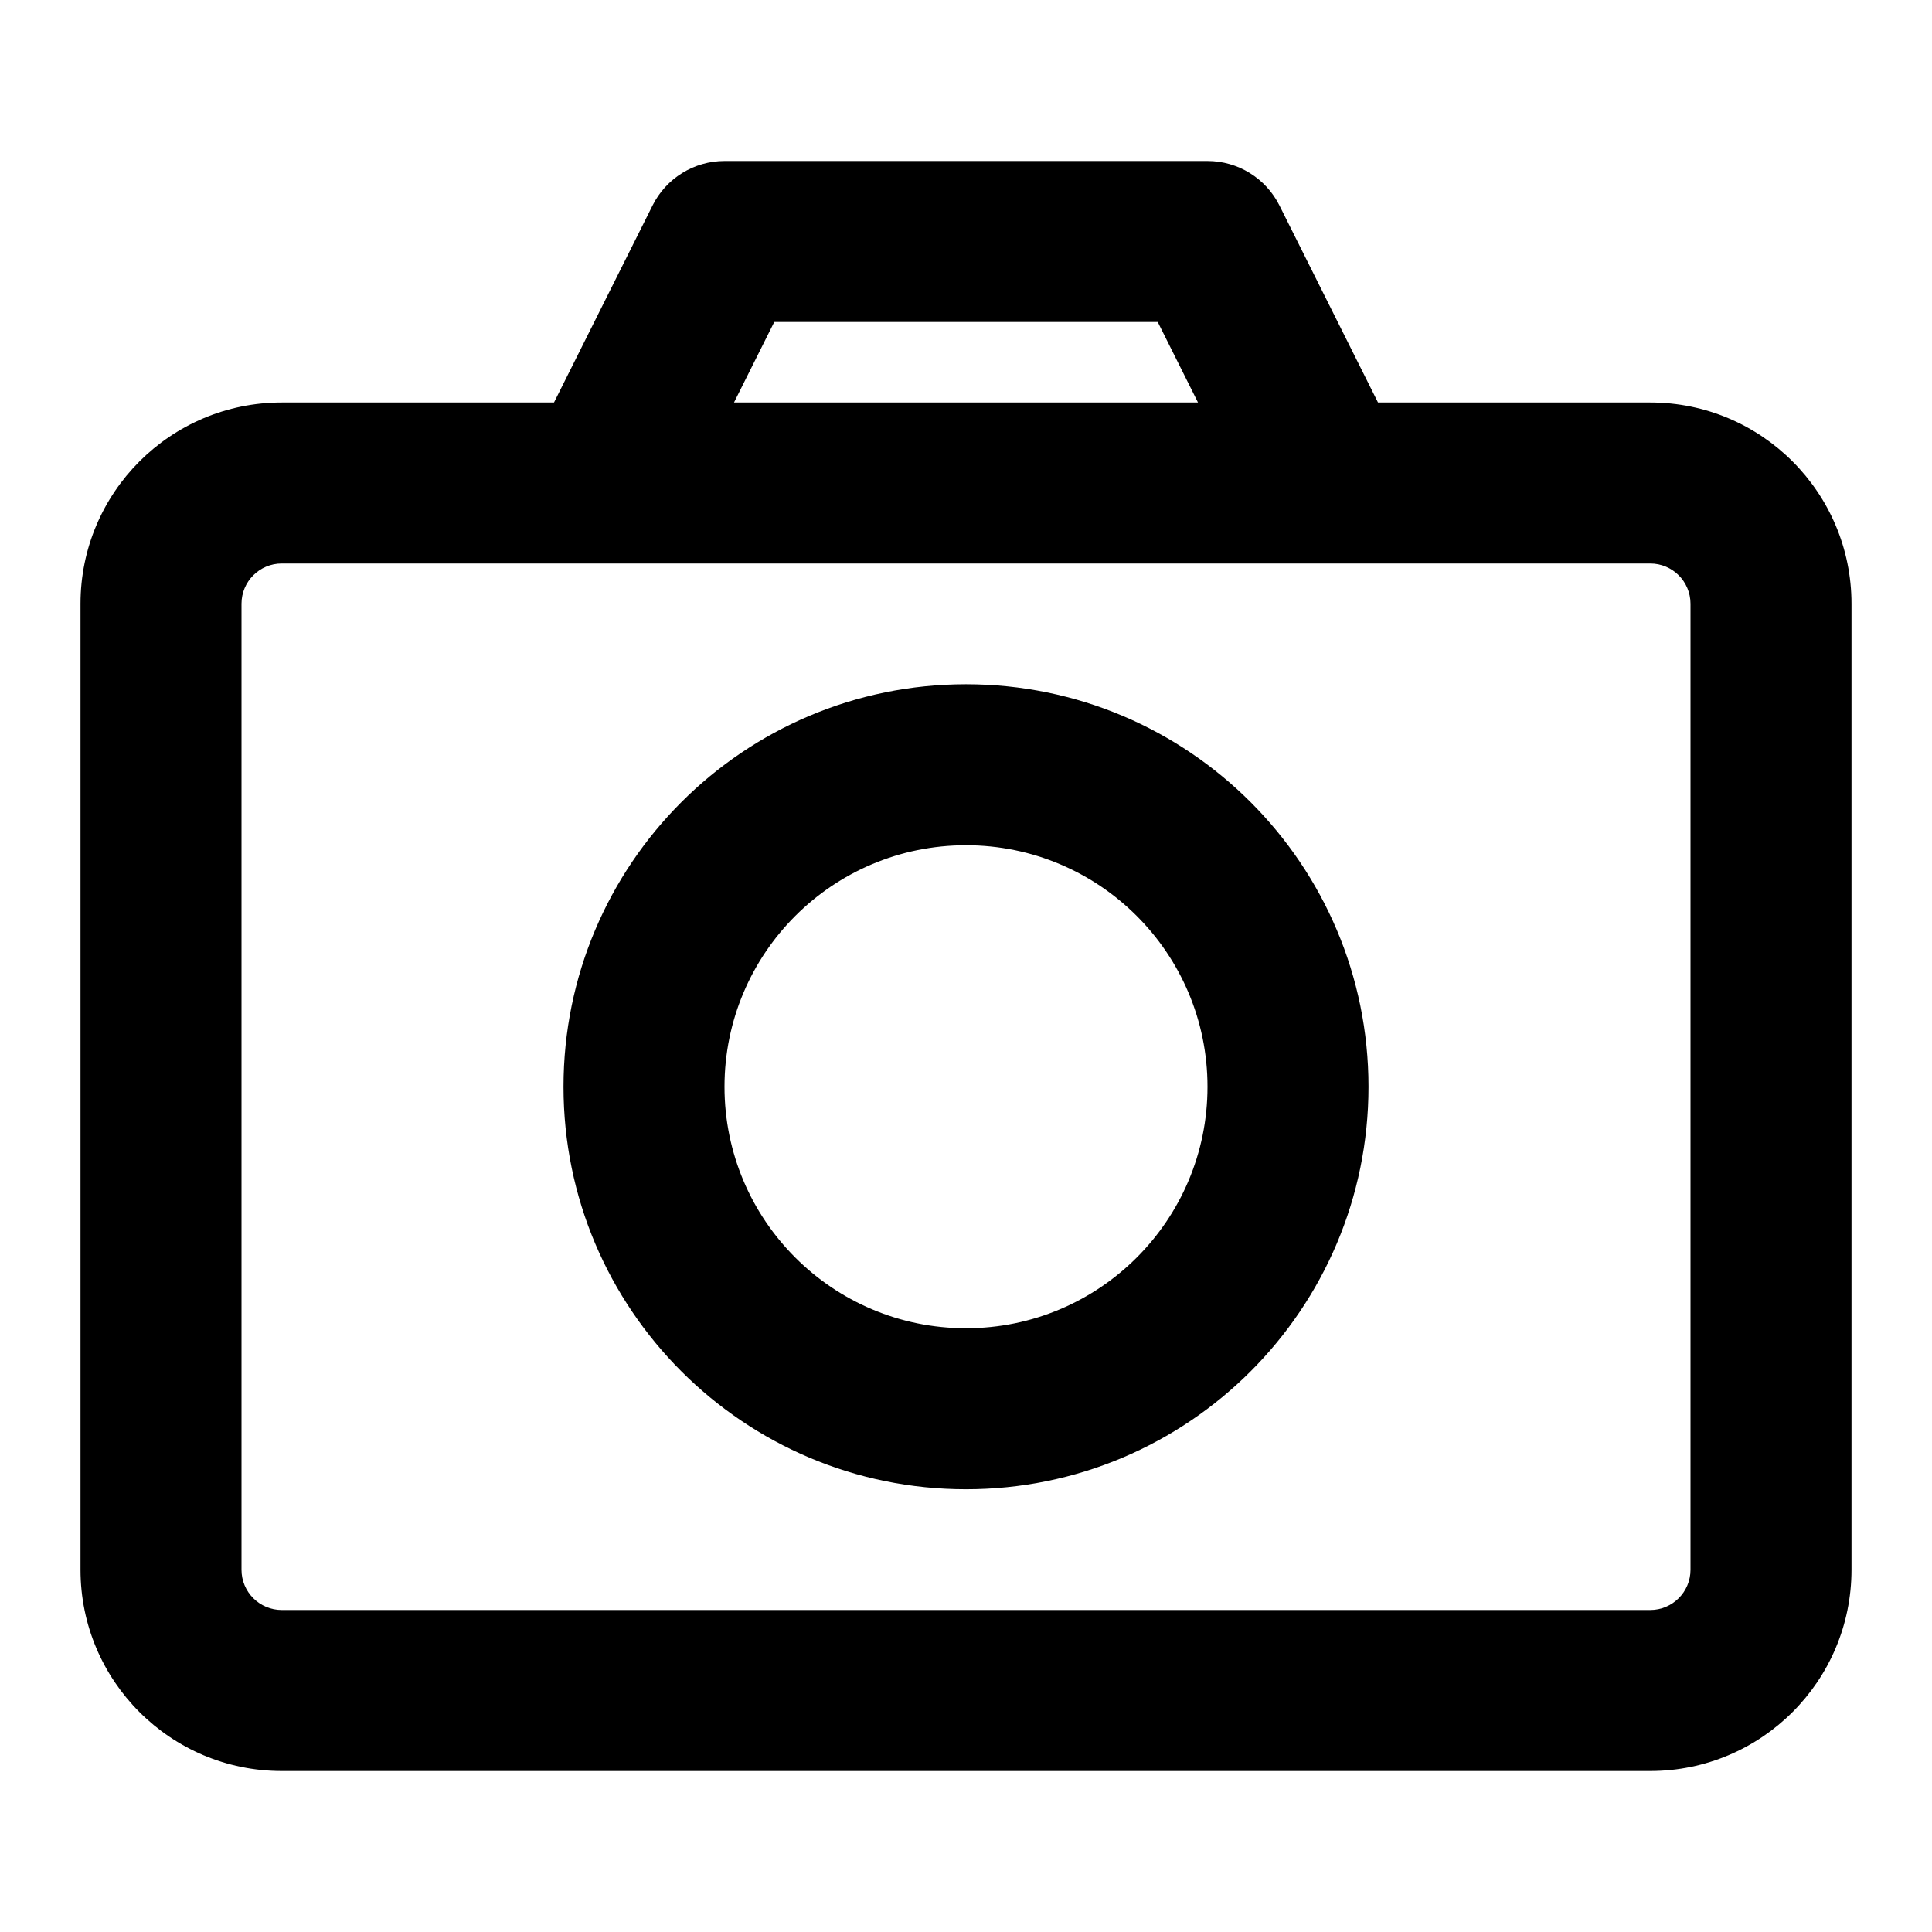
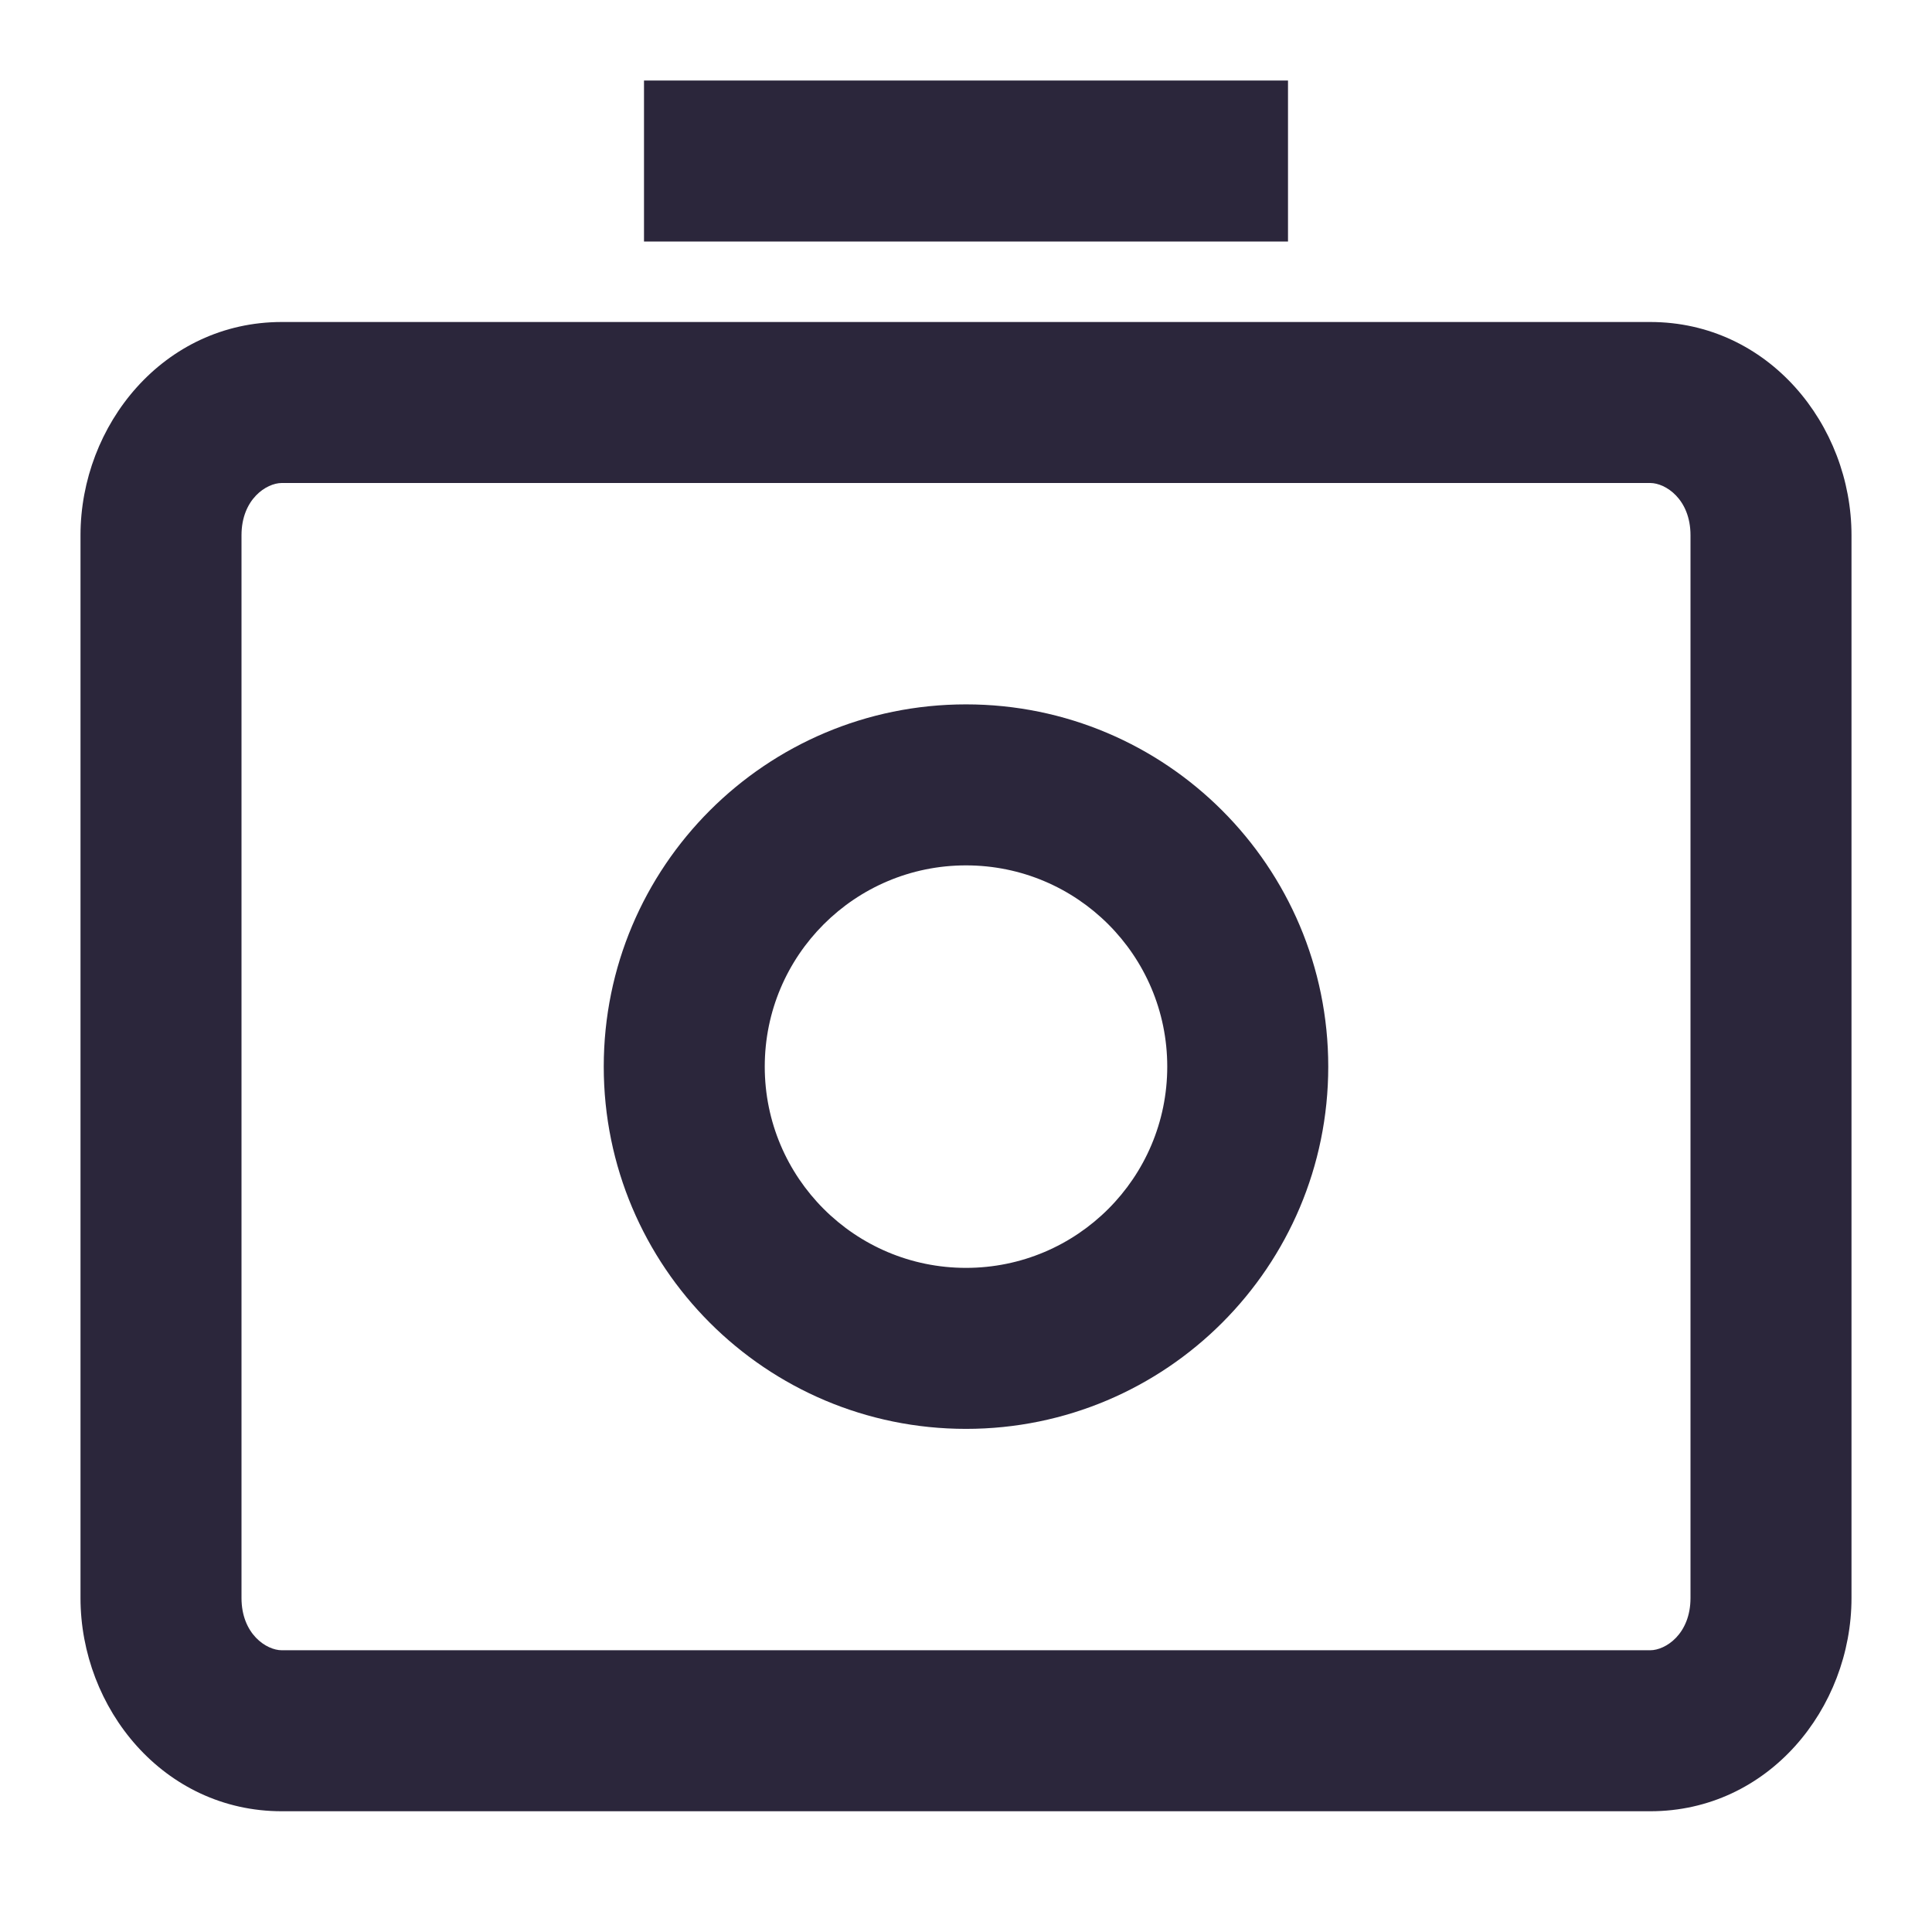
<svg xmlns="http://www.w3.org/2000/svg" fill="none" viewBox="0 0 24 24">
-   <path fill="#000" d="M9 2a1 1 0 0 0-.894.553L6.882 5H3.5A2.5 2.5 0 0 0 1 7.5v12A2.5 2.5 0 0 0 3.5 22h17a2.5 2.5 0 0 0 2.5-2.5v-12A2.5 2.5 0 0 0 20.5 5h-3.382l-1.224-2.447A1 1 0 0 0 15 2H9Zm5.882 3H9.118l.5-1h4.764l.5 1ZM7.5 7h13a.5.5 0 0 1 .5.5v12a.5.5 0 0 1-.5.5h-17a.5.5 0 0 1-.5-.5v-12a.5.5 0 0 1 .5-.5h4ZM7 13.5a5 5 0 1 1 10 0 5 5 0 0 1-10 0Zm5-3a3 3 0 1 0 0 6 3 3 0 0 0 0-6Z" data-follow-fill="#000" />
+   <path fill="#2B263B" d="M16 3H8V1h8v2ZM3.5 6h17c.189 0 .5.2.5.65v13.2c0 .45-.311.65-.5.65h-17c-.189 0-.5-.2-.5-.65V6.65c0-.45.311-.65.5-.65ZM1 6.65v13.2c0 1.372 1.032 2.65 2.5 2.65h17c1.468 0 2.5-1.278 2.5-2.65V6.65C23 5.278 21.968 4 20.5 4h-17C2.032 4 1 5.278 1 6.65Z" data-follow-fill="#2B263B" />
+   <path fill="#2B263B" d="M7.5 13.25a4.5 4.5 0 1 1 9 0 4.5 4.5 0 0 1-9 0Zm4.5-2.5a2.5 2.5 0 1 0 0 5 2.5 2.5 0 0 0 0-5Z" data-follow-fill="#2B263B" />
</svg>
